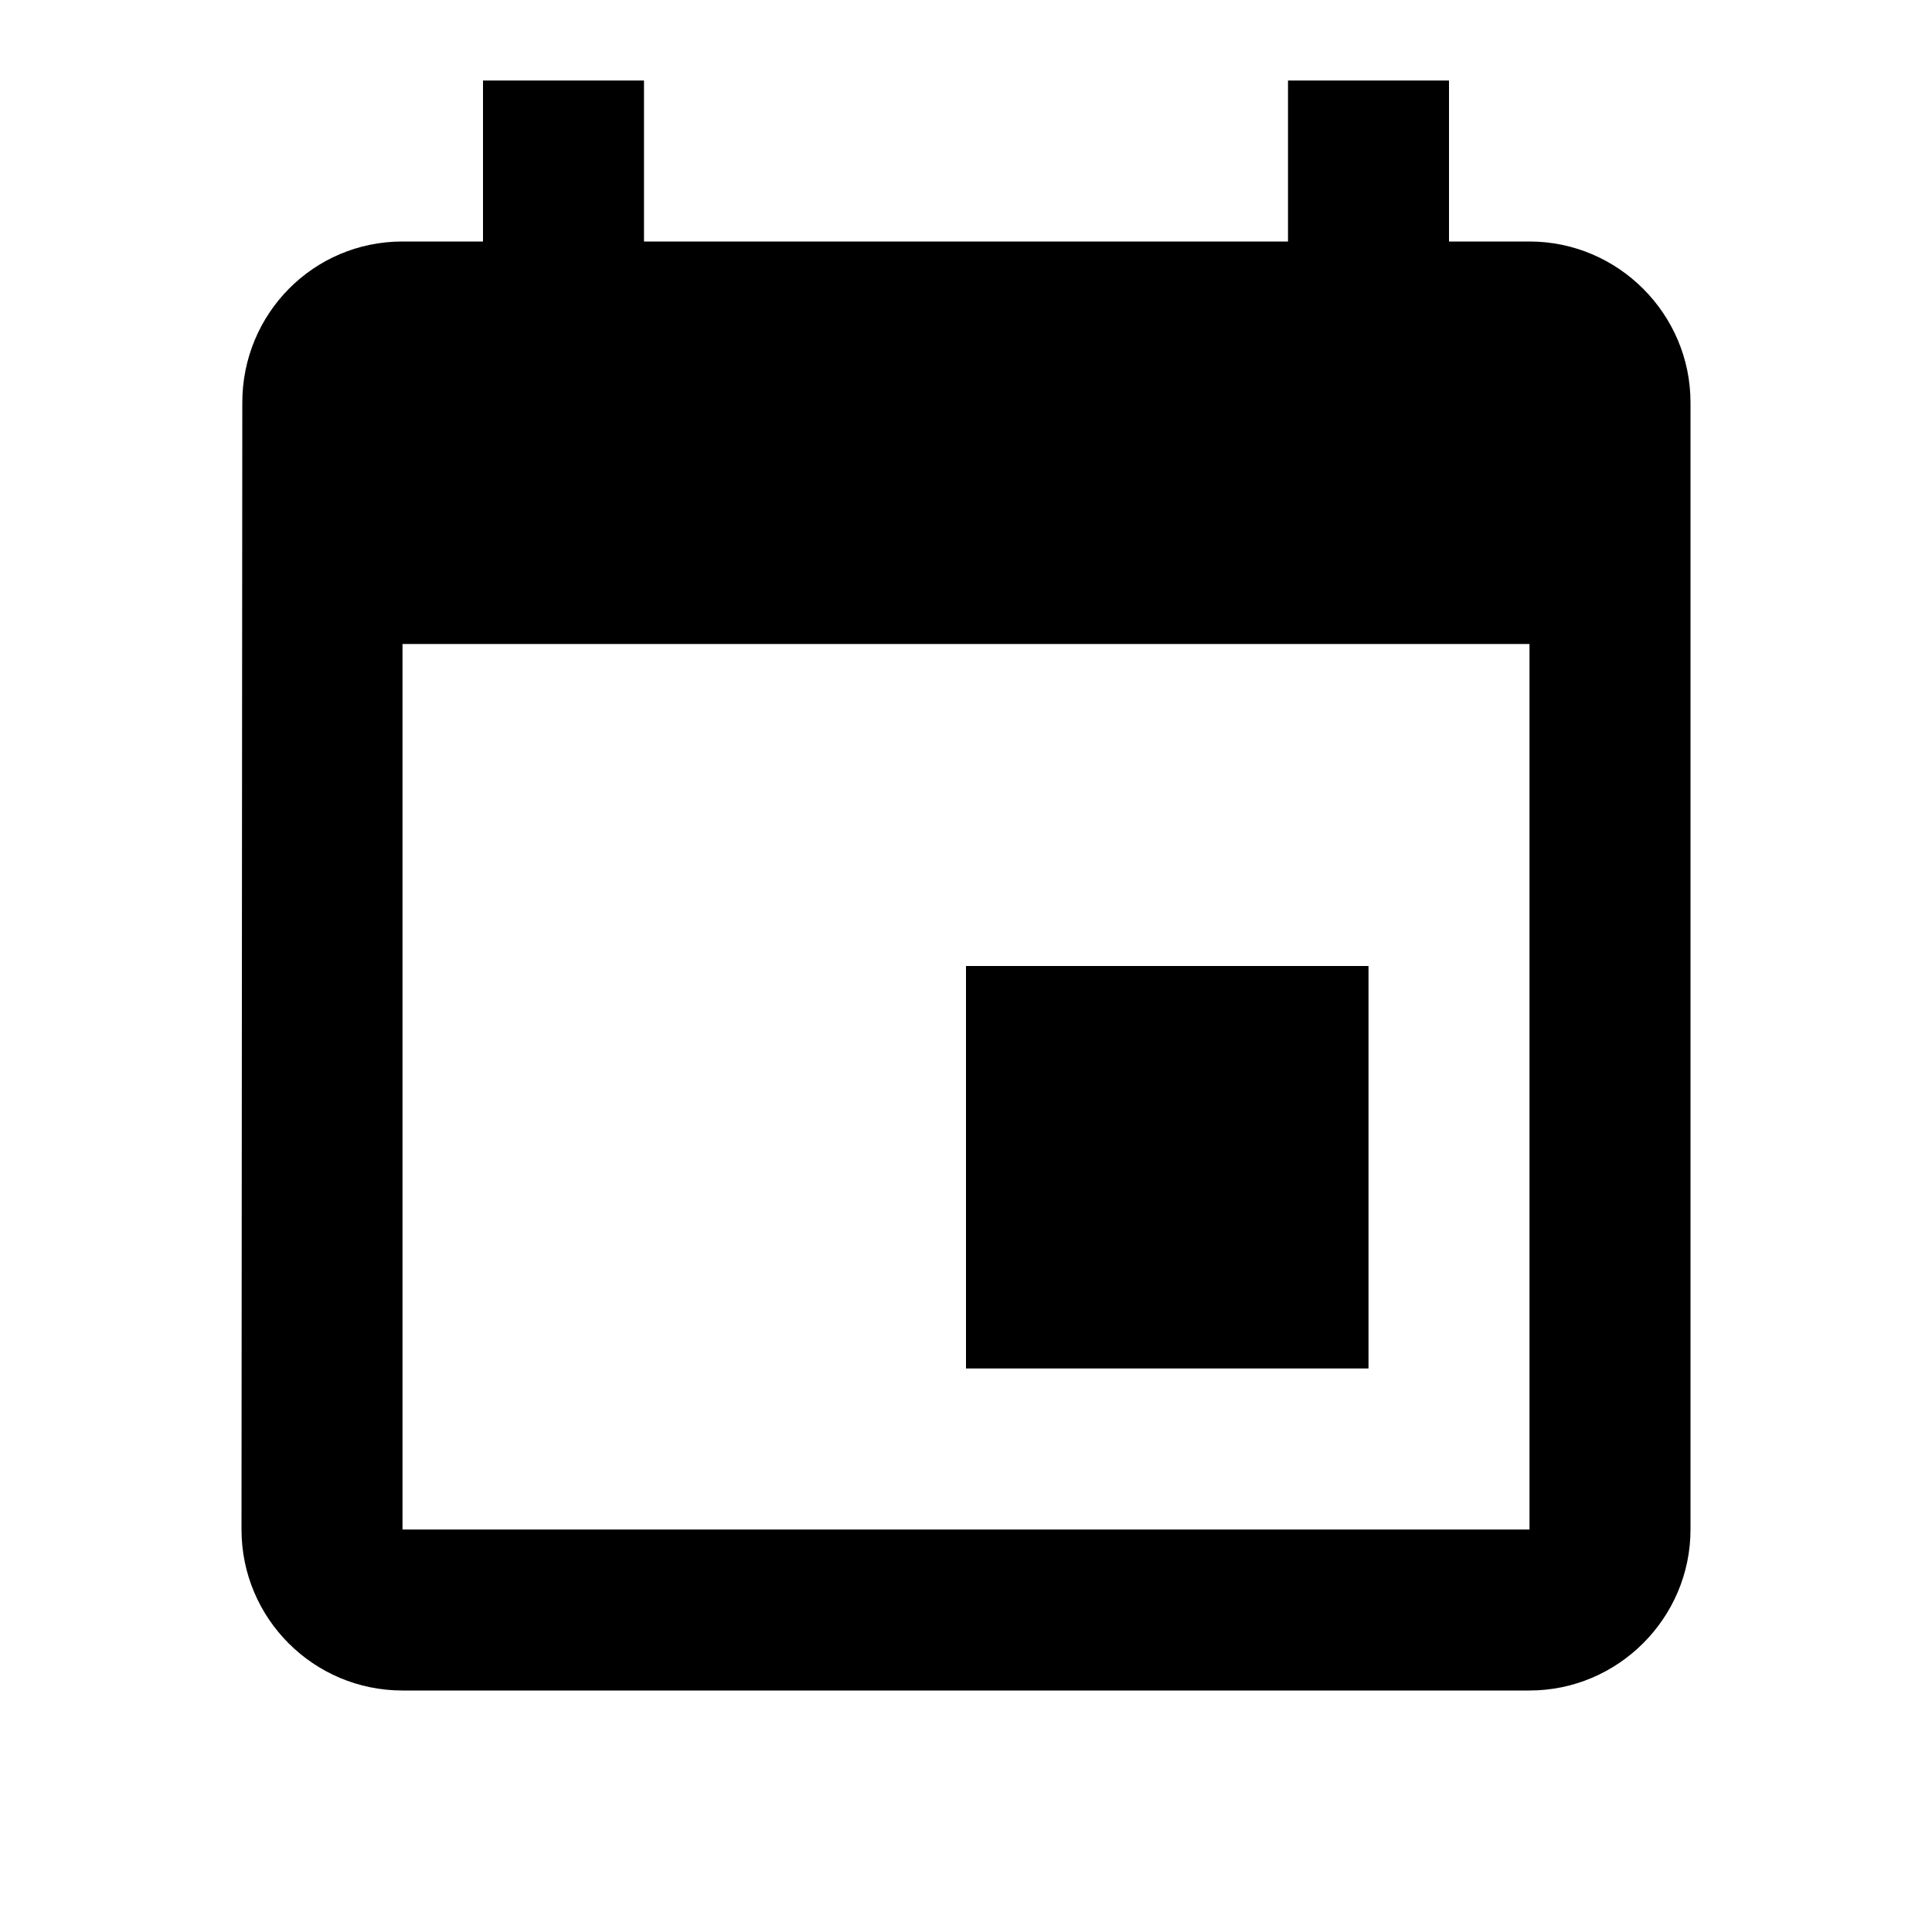
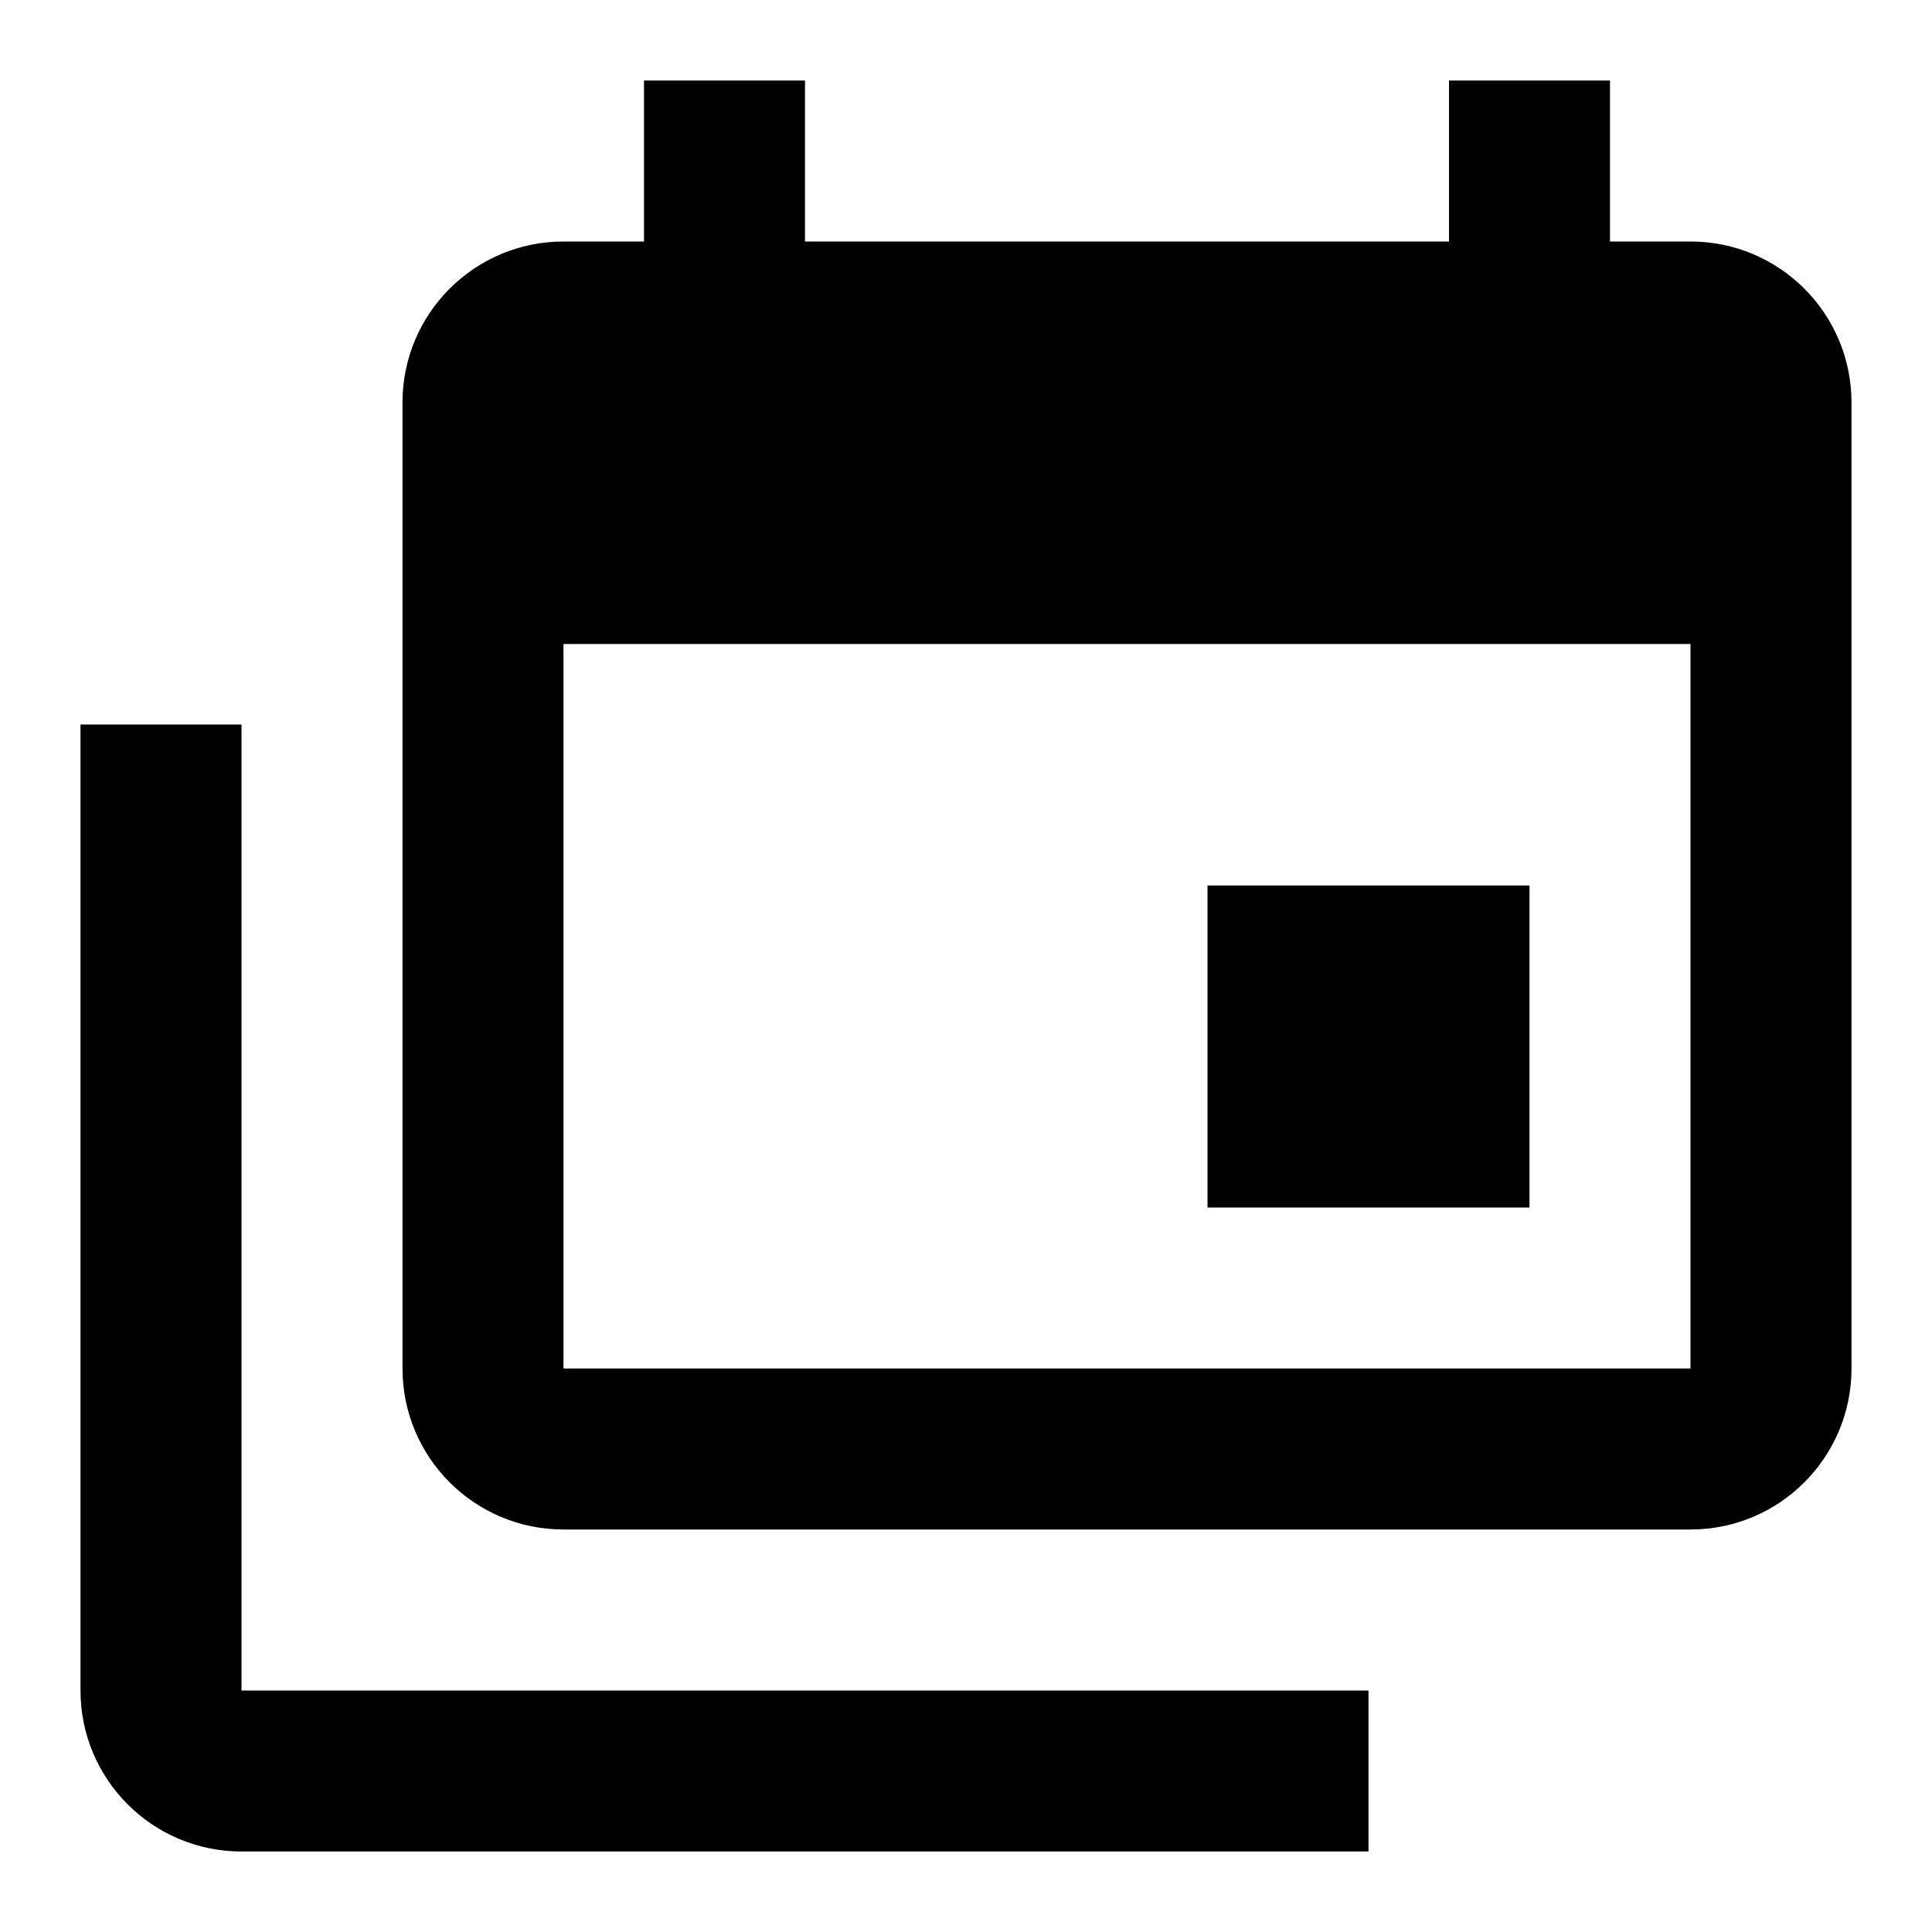
- <svg xmlns="http://www.w3.org/2000/svg" height="24" viewBox="0 0 24 24" width="24">
-   <path d="M17 12h-5v5h5v-5zM16 1v2H8V1H6v2H5c-1.11 0-1.99.9-1.99 2L3 19a2 2 0 0 0 2 2h14c1.1 0 2-.9 2-2V5c0-1.1-.9-2-2-2h-1V1h-2zm3 18H5V8h14v11z" />
-   <path d="M0 0h24v24H0z" fill="none" />
+ <svg xmlns="http://www.w3.org/2000/svg" width="24" height="24" viewBox="0 0 24 24">
+   <path d="M21 17V8H7v9h14m0-14a2 2 0 0 1 2 2v12a2 2 0 0 1-2 2H7a2 2 0 0 1-2-2V5a2 2 0 0 1 2-2h1V1h2v2h8V1h2v2h1M3 21h14v2H3a2 2 0 0 1-2-2V9h2v12m16-6h-4v-4h4v4z" />
</svg>
